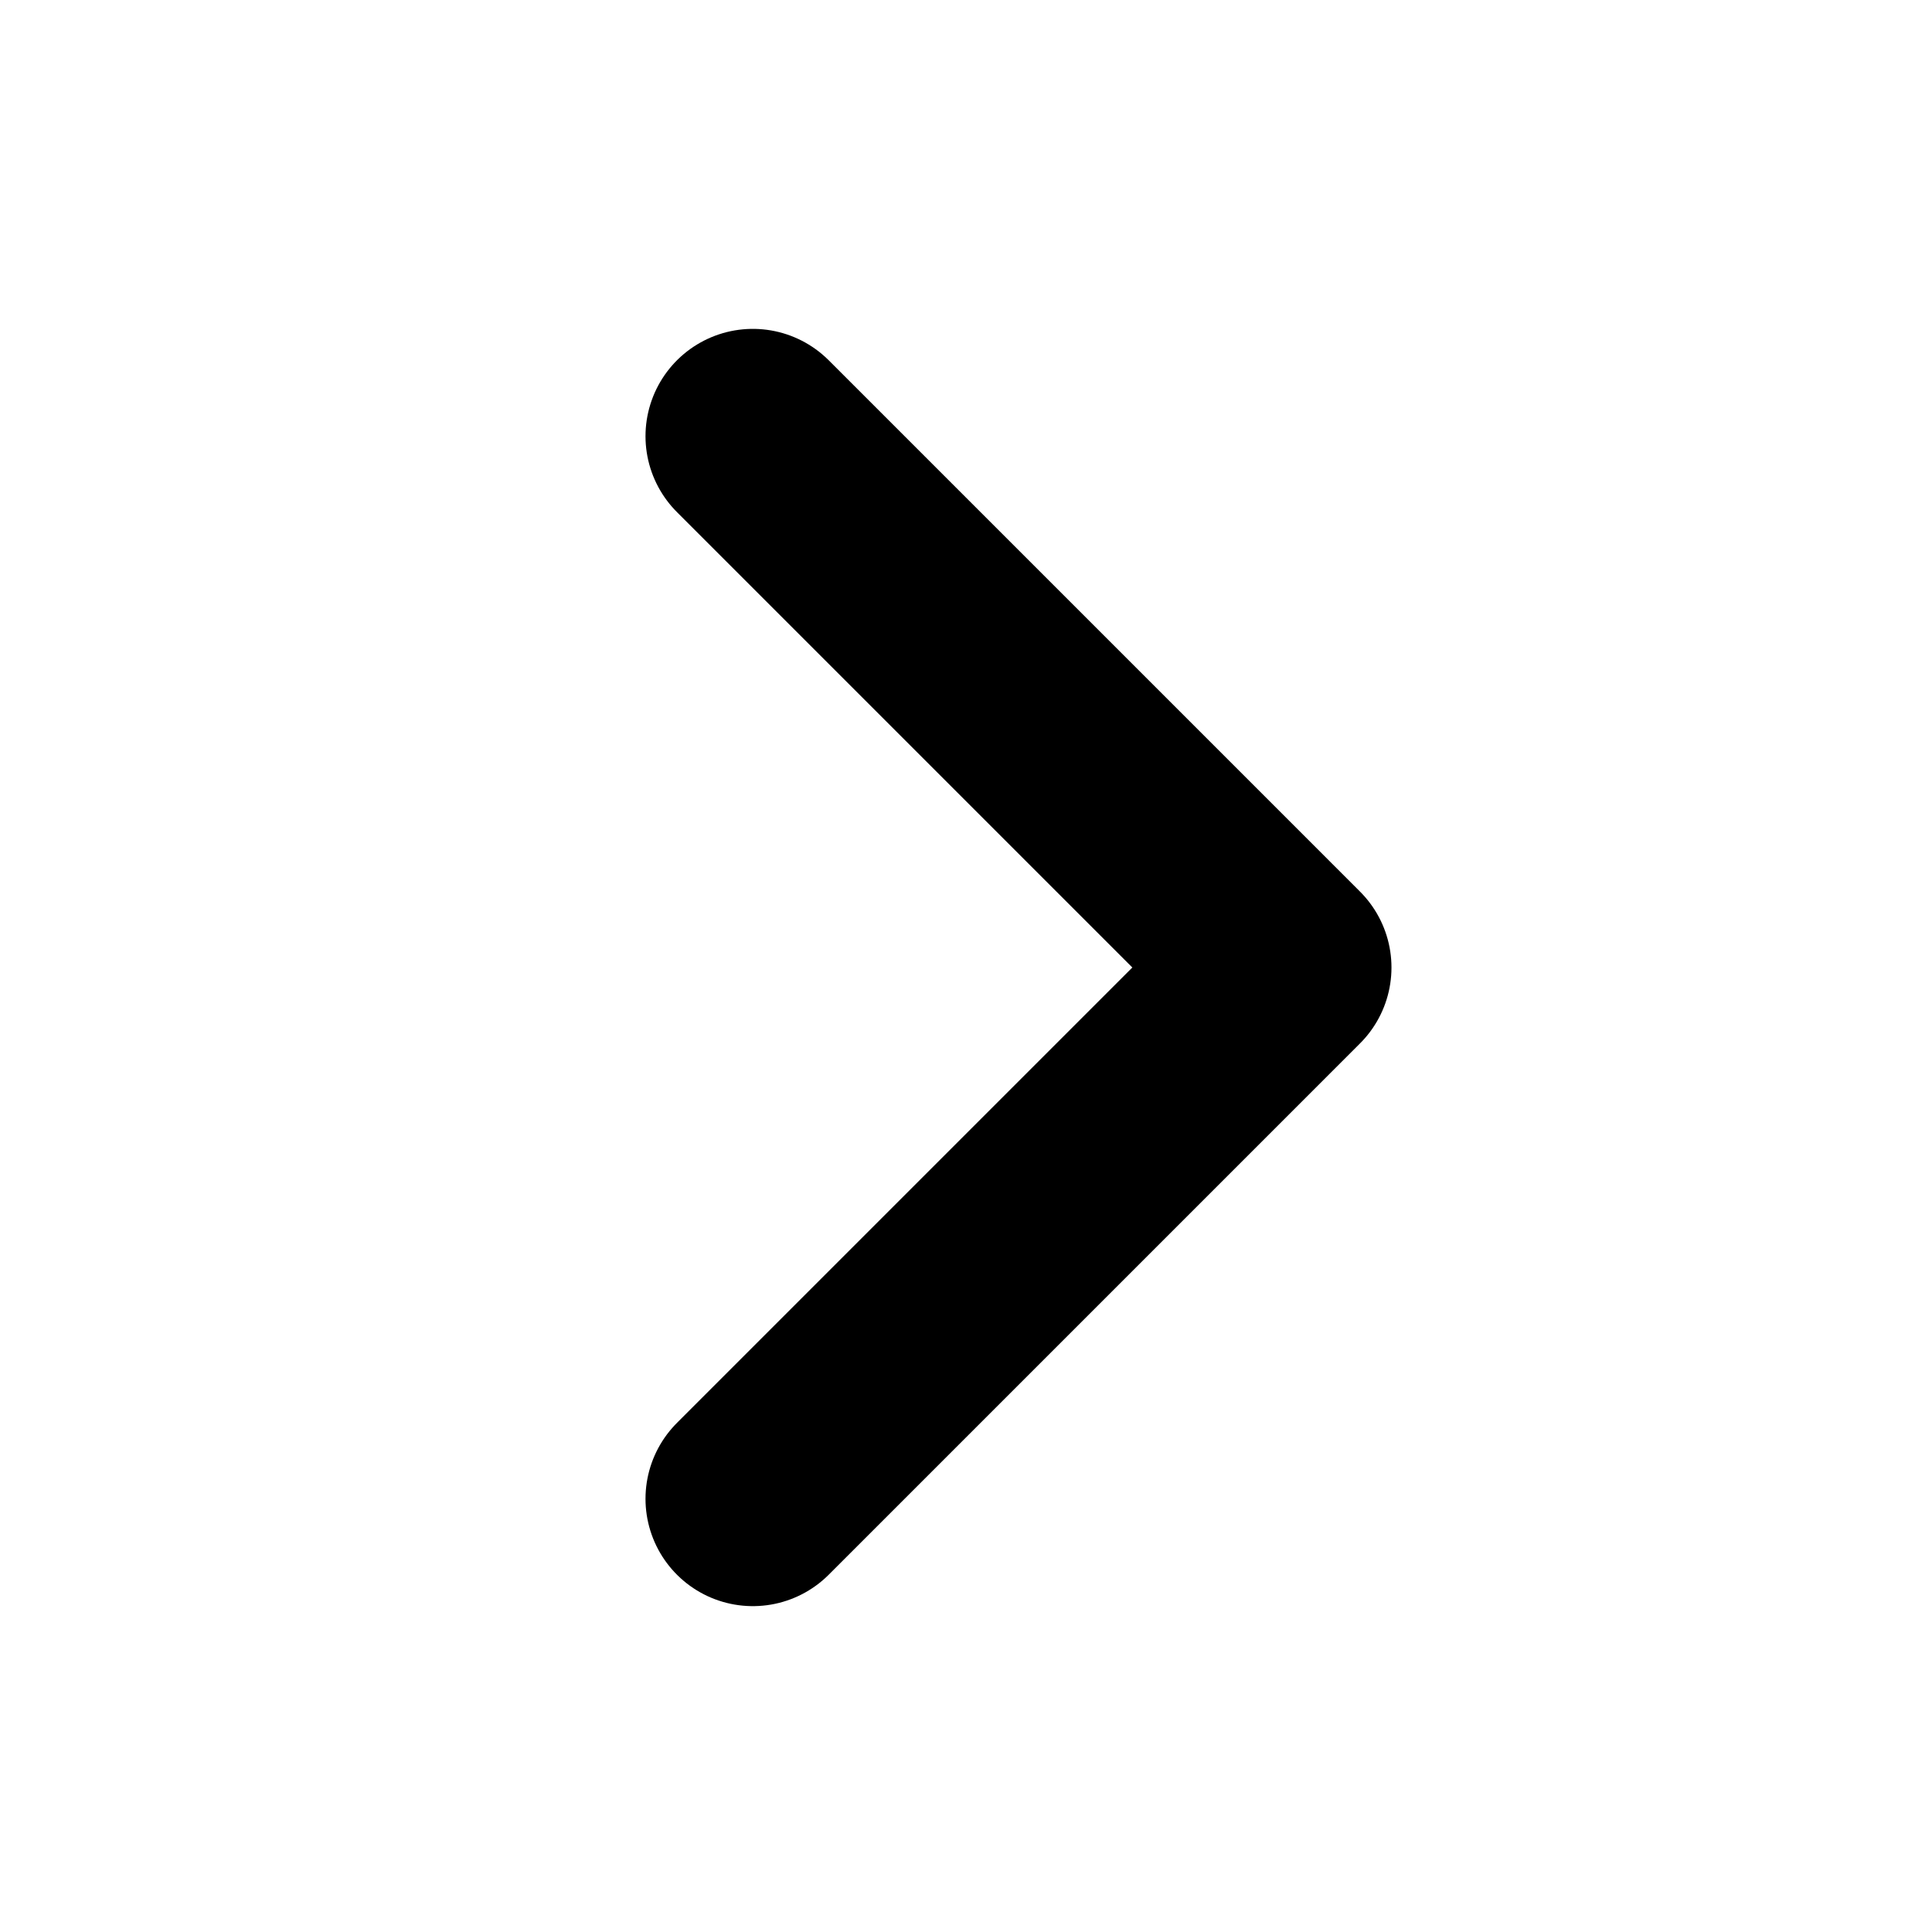
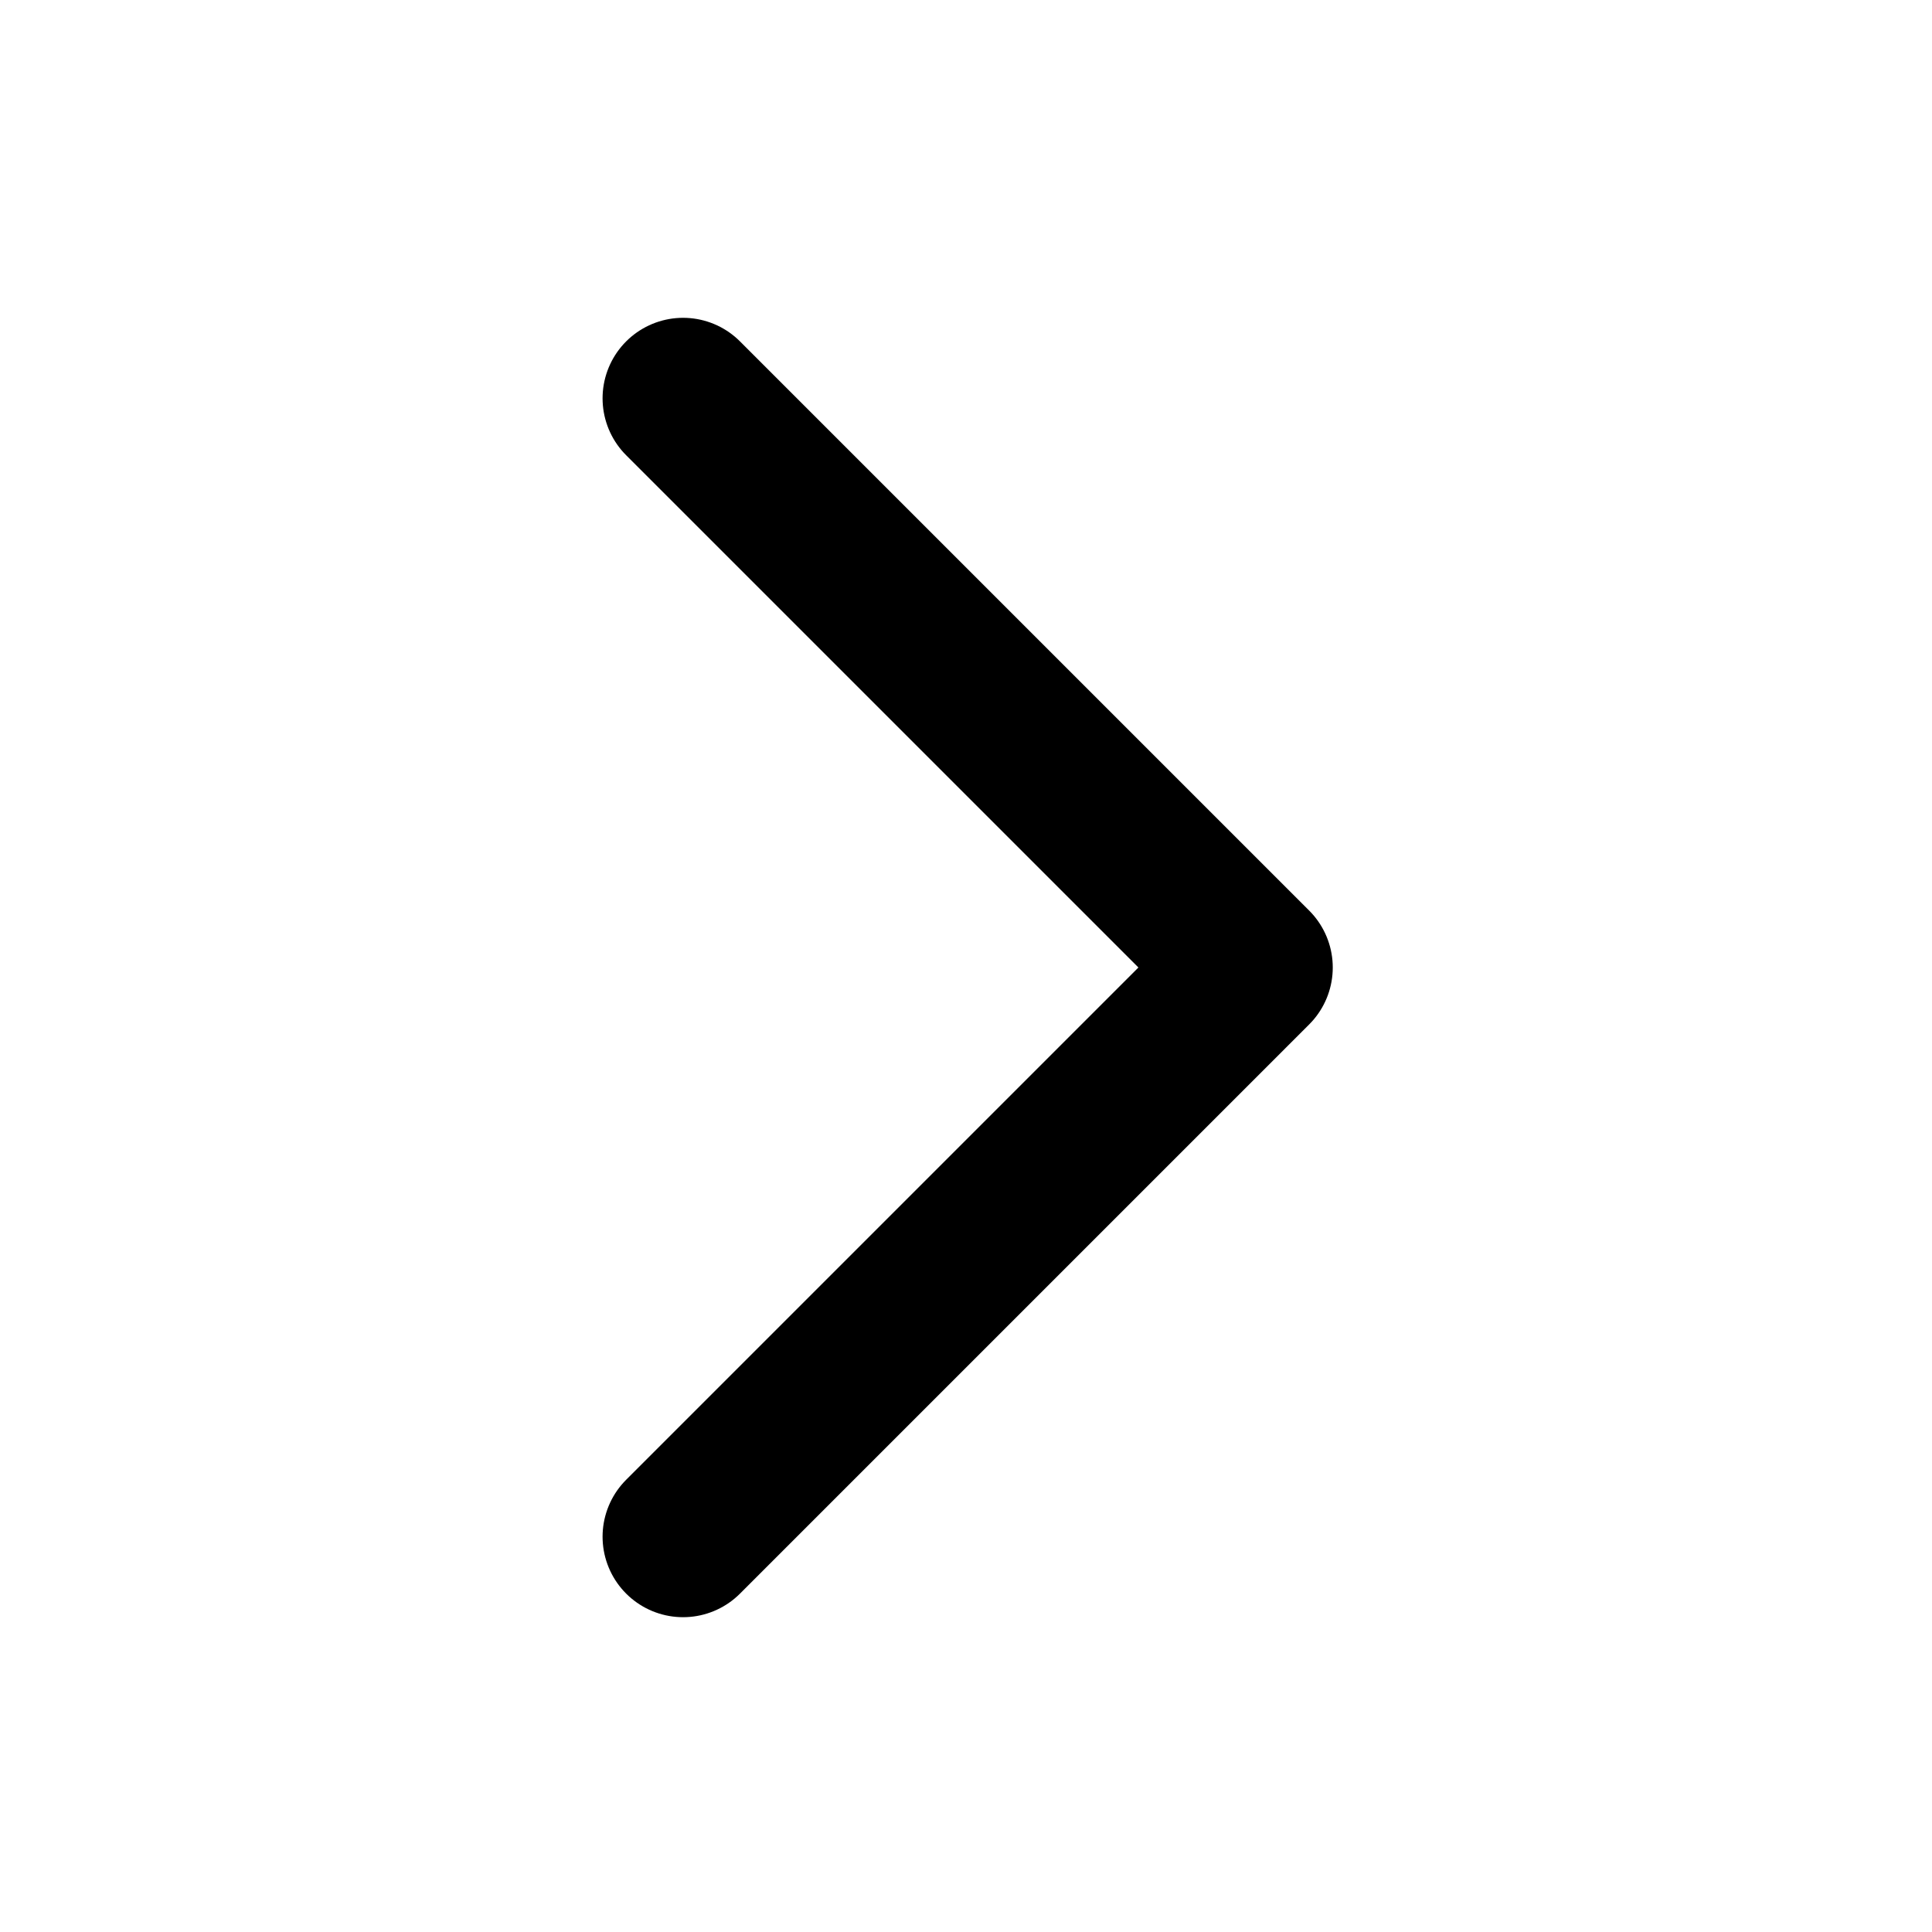
<svg xmlns="http://www.w3.org/2000/svg" class="media-icon media-icon--chevron" width="18" height="18" fill="none" aria-hidden="true" viewBox="0 0 18 18">
-   <path stroke="currentColor" stroke-linecap="round" stroke-width="2" d="m11.964 9.014-4.95-4.95m0 9.9 4.95-4.95" />
+   <path stroke="currentColor" stroke-linecap="round" stroke-width="1.5" d="M11.667 9.014 6.364 3.711m0 10.606 5.303-5.303" />
</svg>
